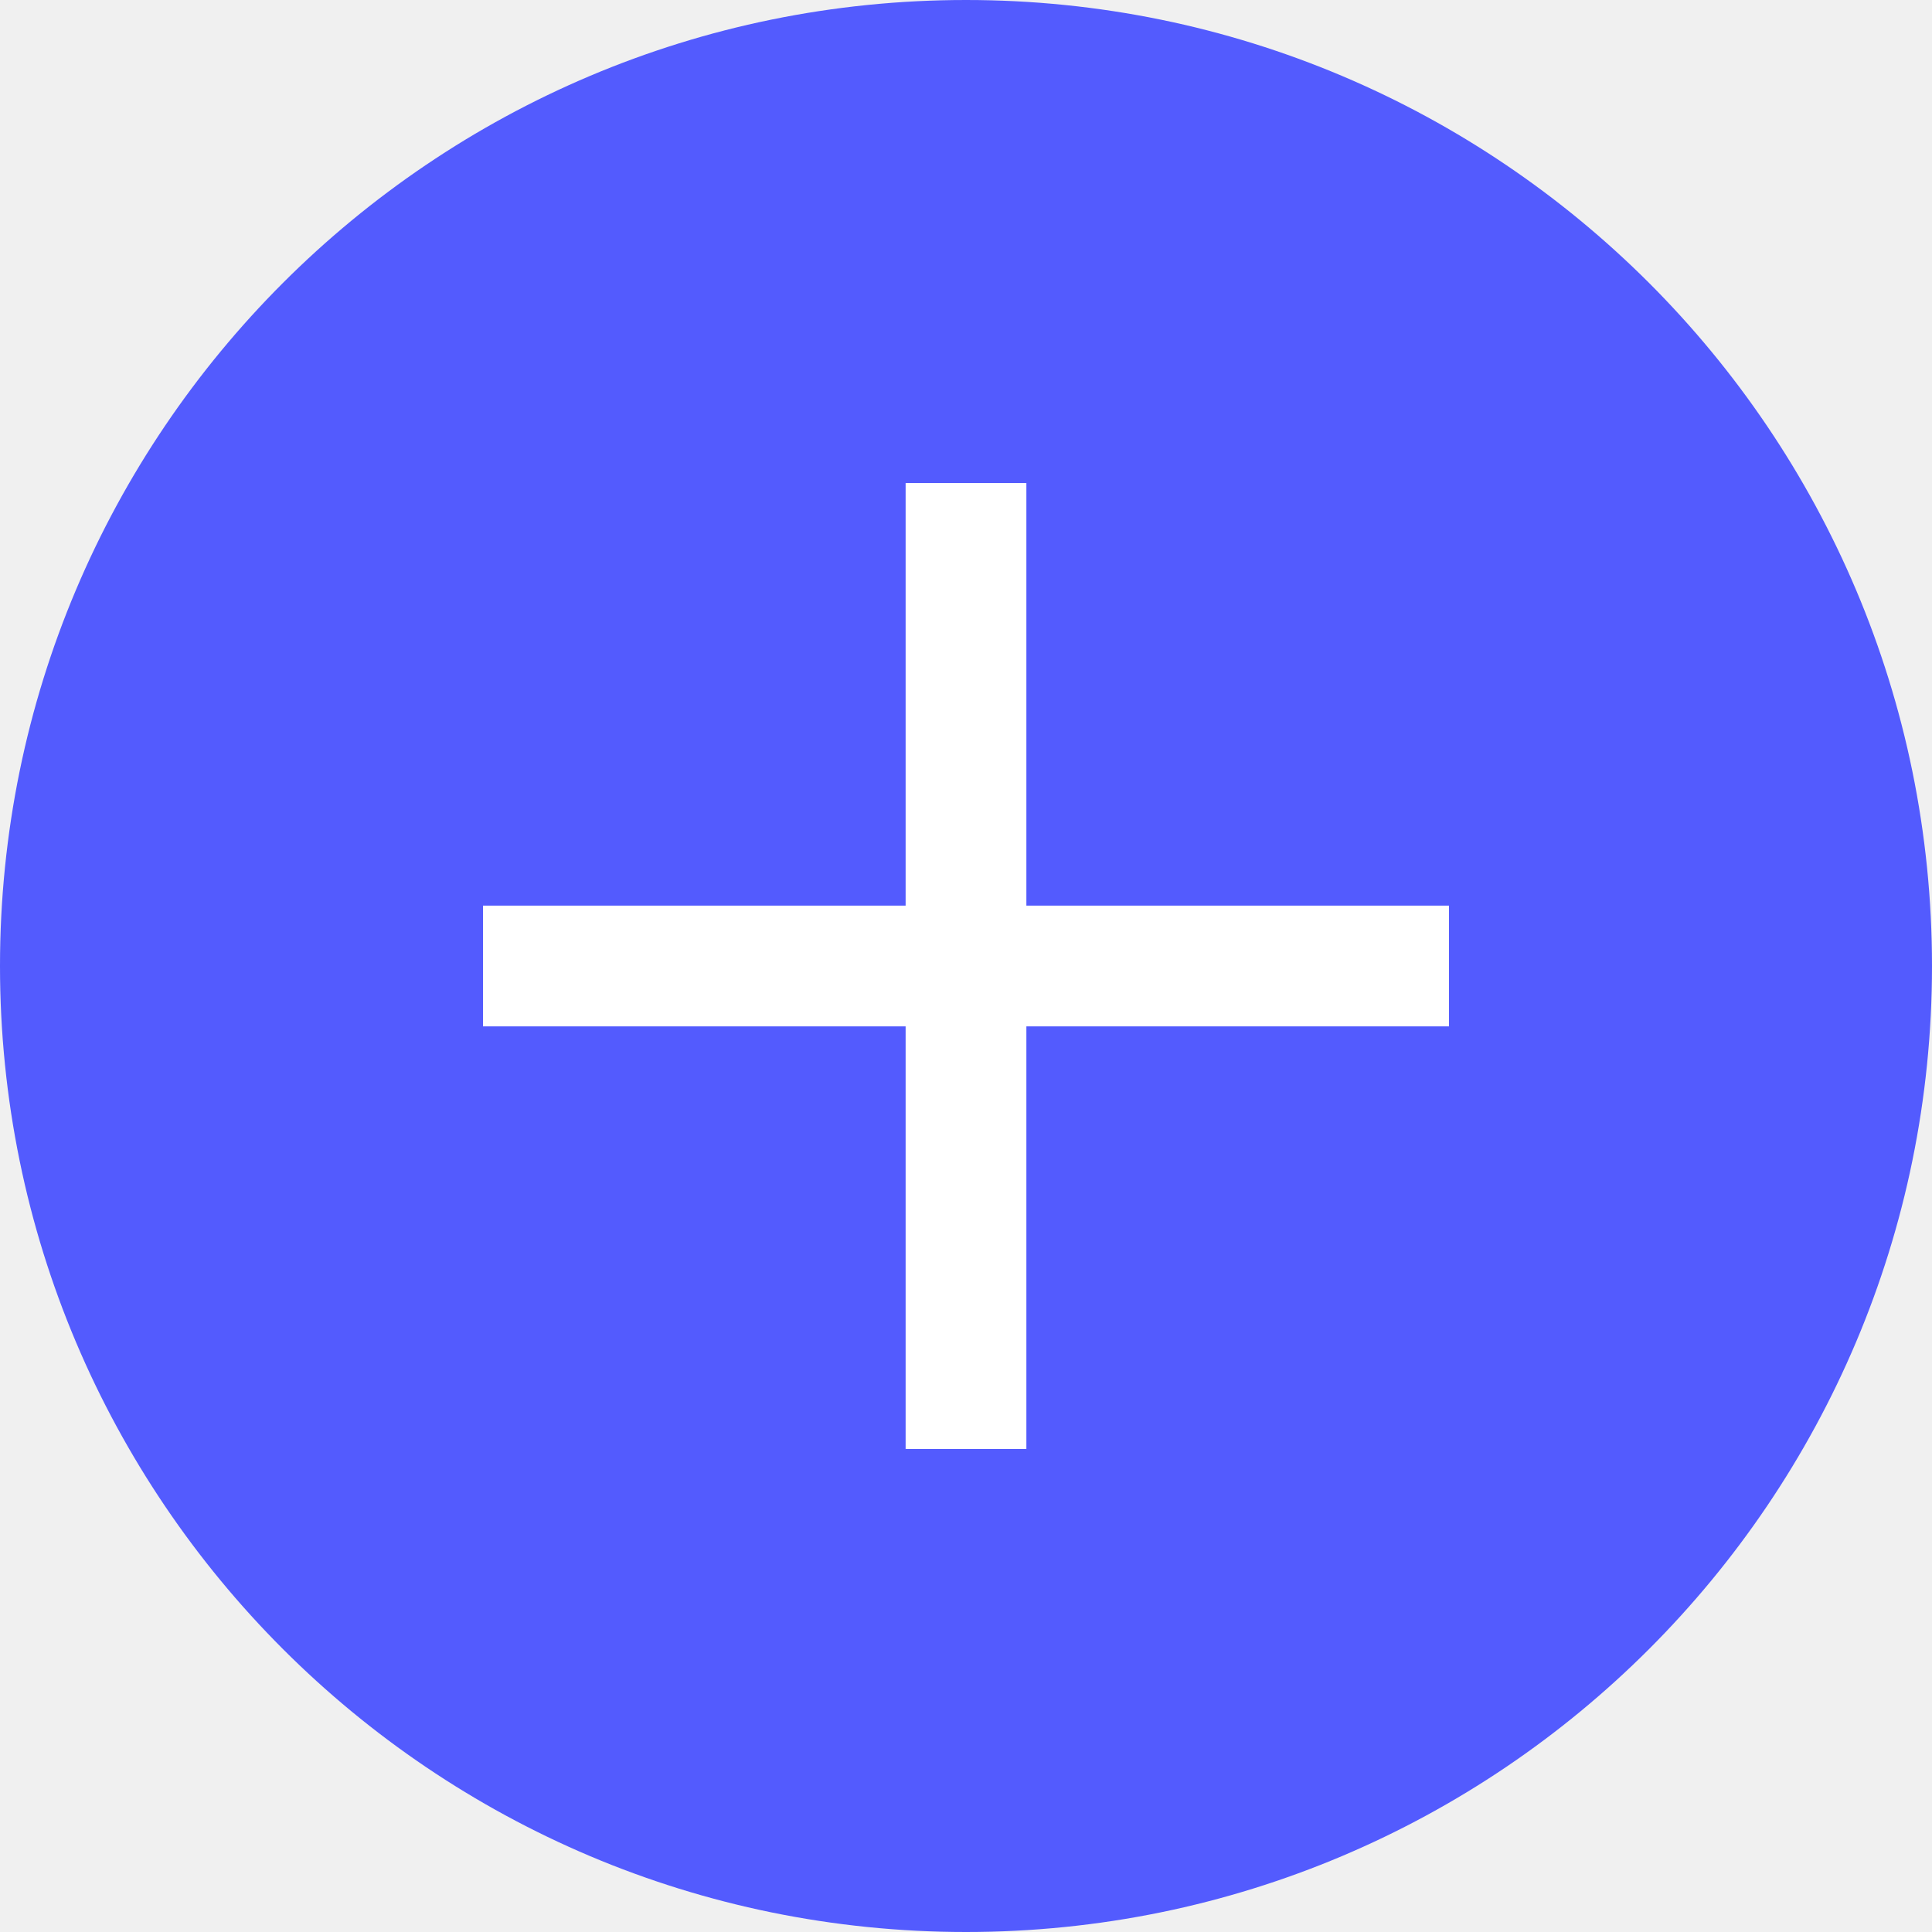
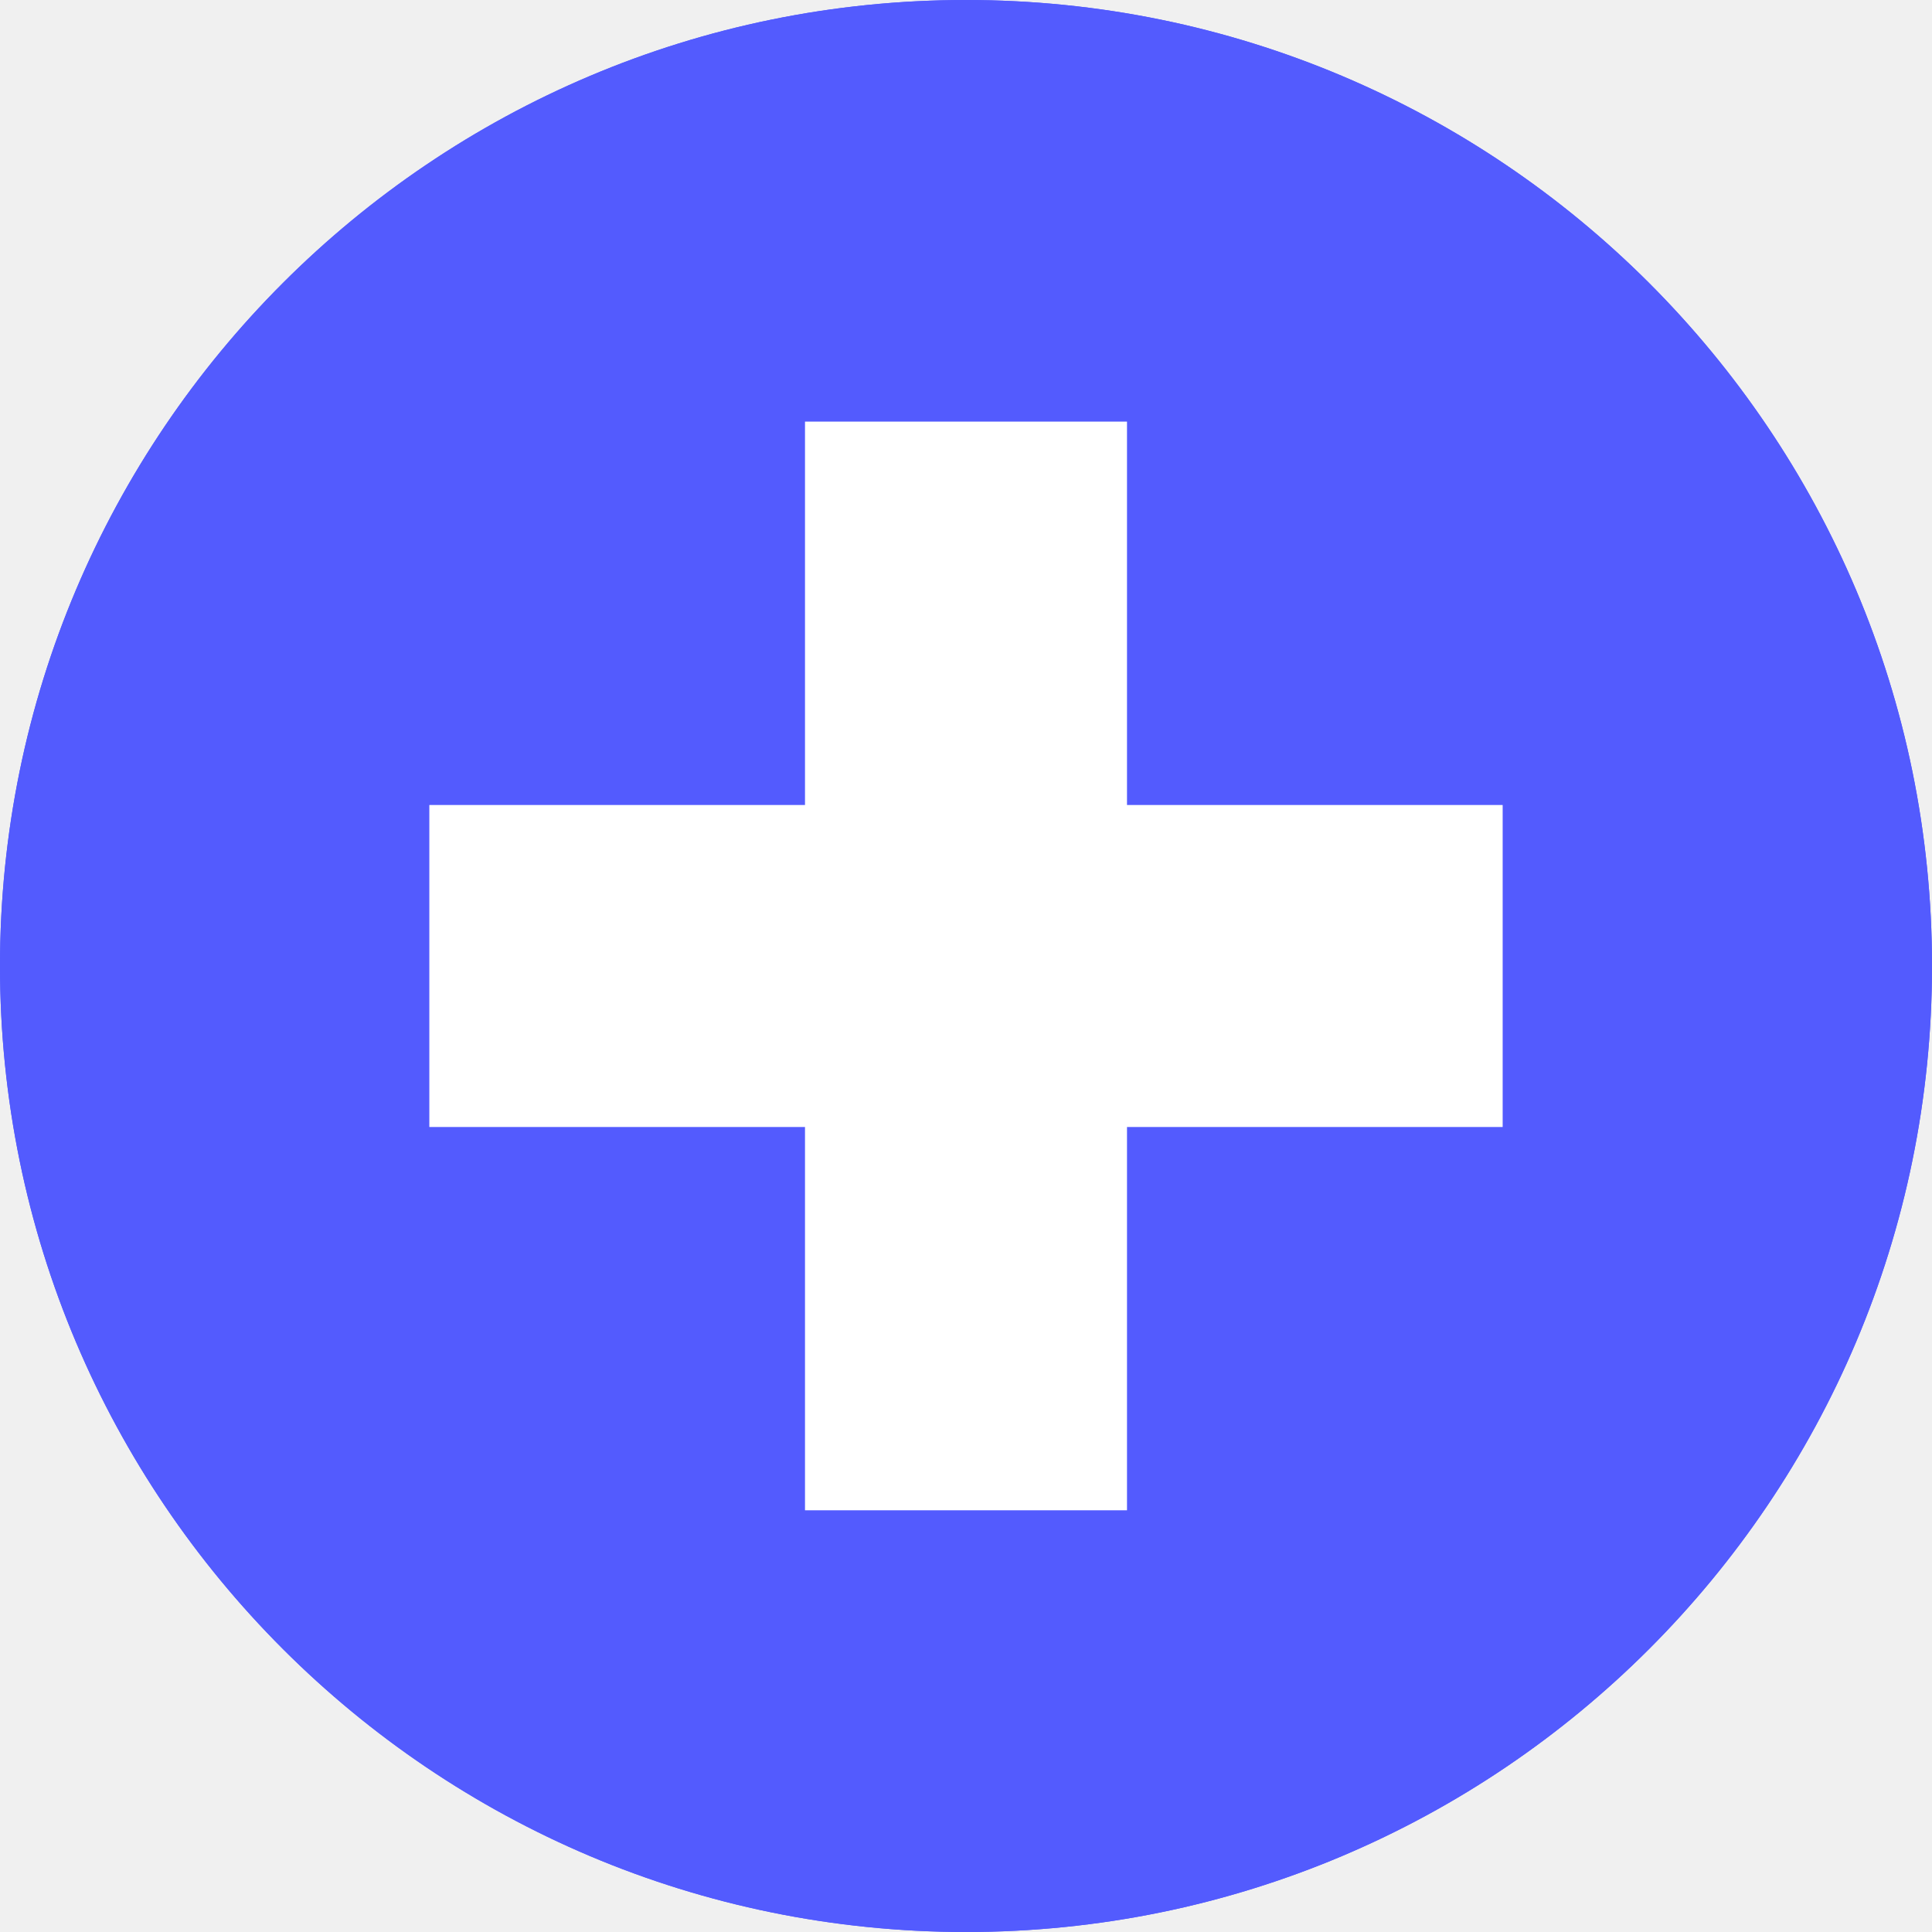
- <svg xmlns="http://www.w3.org/2000/svg" viewBox="0 0 16 16">
+ <svg xmlns="http://www.w3.org/2000/svg" width="18" height="18" viewBox="0 0 18 18">
  <defs>
    <style>
      .add-icon1 {
        fill: #535bfe;
      }

      .add-icon2 {
        fill: none;
        stroke: #fff;
+         stroke-width: 3px;
      }
    </style>
  </defs>
-   <g id="Grupo_104" data-name="Grupo 104" transform="translate(-176 -240)">
-     <circle id="Elipse_3" data-name="Elipse 3" class="add-icon1" cx="8" cy="8" r="8" transform="translate(176 240)" />
-     <line id="Linha_4" data-name="Linha 4" class="add-icon2" y2="8" transform="translate(184 244)" />
-     <line id="Linha_5" data-name="Linha 5" class="add-icon2" x1="8" transform="translate(180 248)" />
+   <g id="Grupo_1464" data-name="Grupo 1464" transform="translate(-39 -231)">
+     <circle id="Elipse_3" data-name="Elipse 3" class="add-icon1" cx="9" cy="9" r="9" transform="translate(39 231)" />
+     <circle id="Elipse_59" data-name="Elipse 59" class="add-icon1" cx="9" cy="9" r="9" transform="translate(39 231)" />
+     <path id="Caminho_362" data-name="Caminho 362" class="add-icon2" d="M0,0V10.143" transform="translate(48 234.928)" />
+     <line id="Linha_5" data-name="Linha 5" class="add-icon2" x1="10" transform="translate(43 240)" />
  </g>
</svg>
